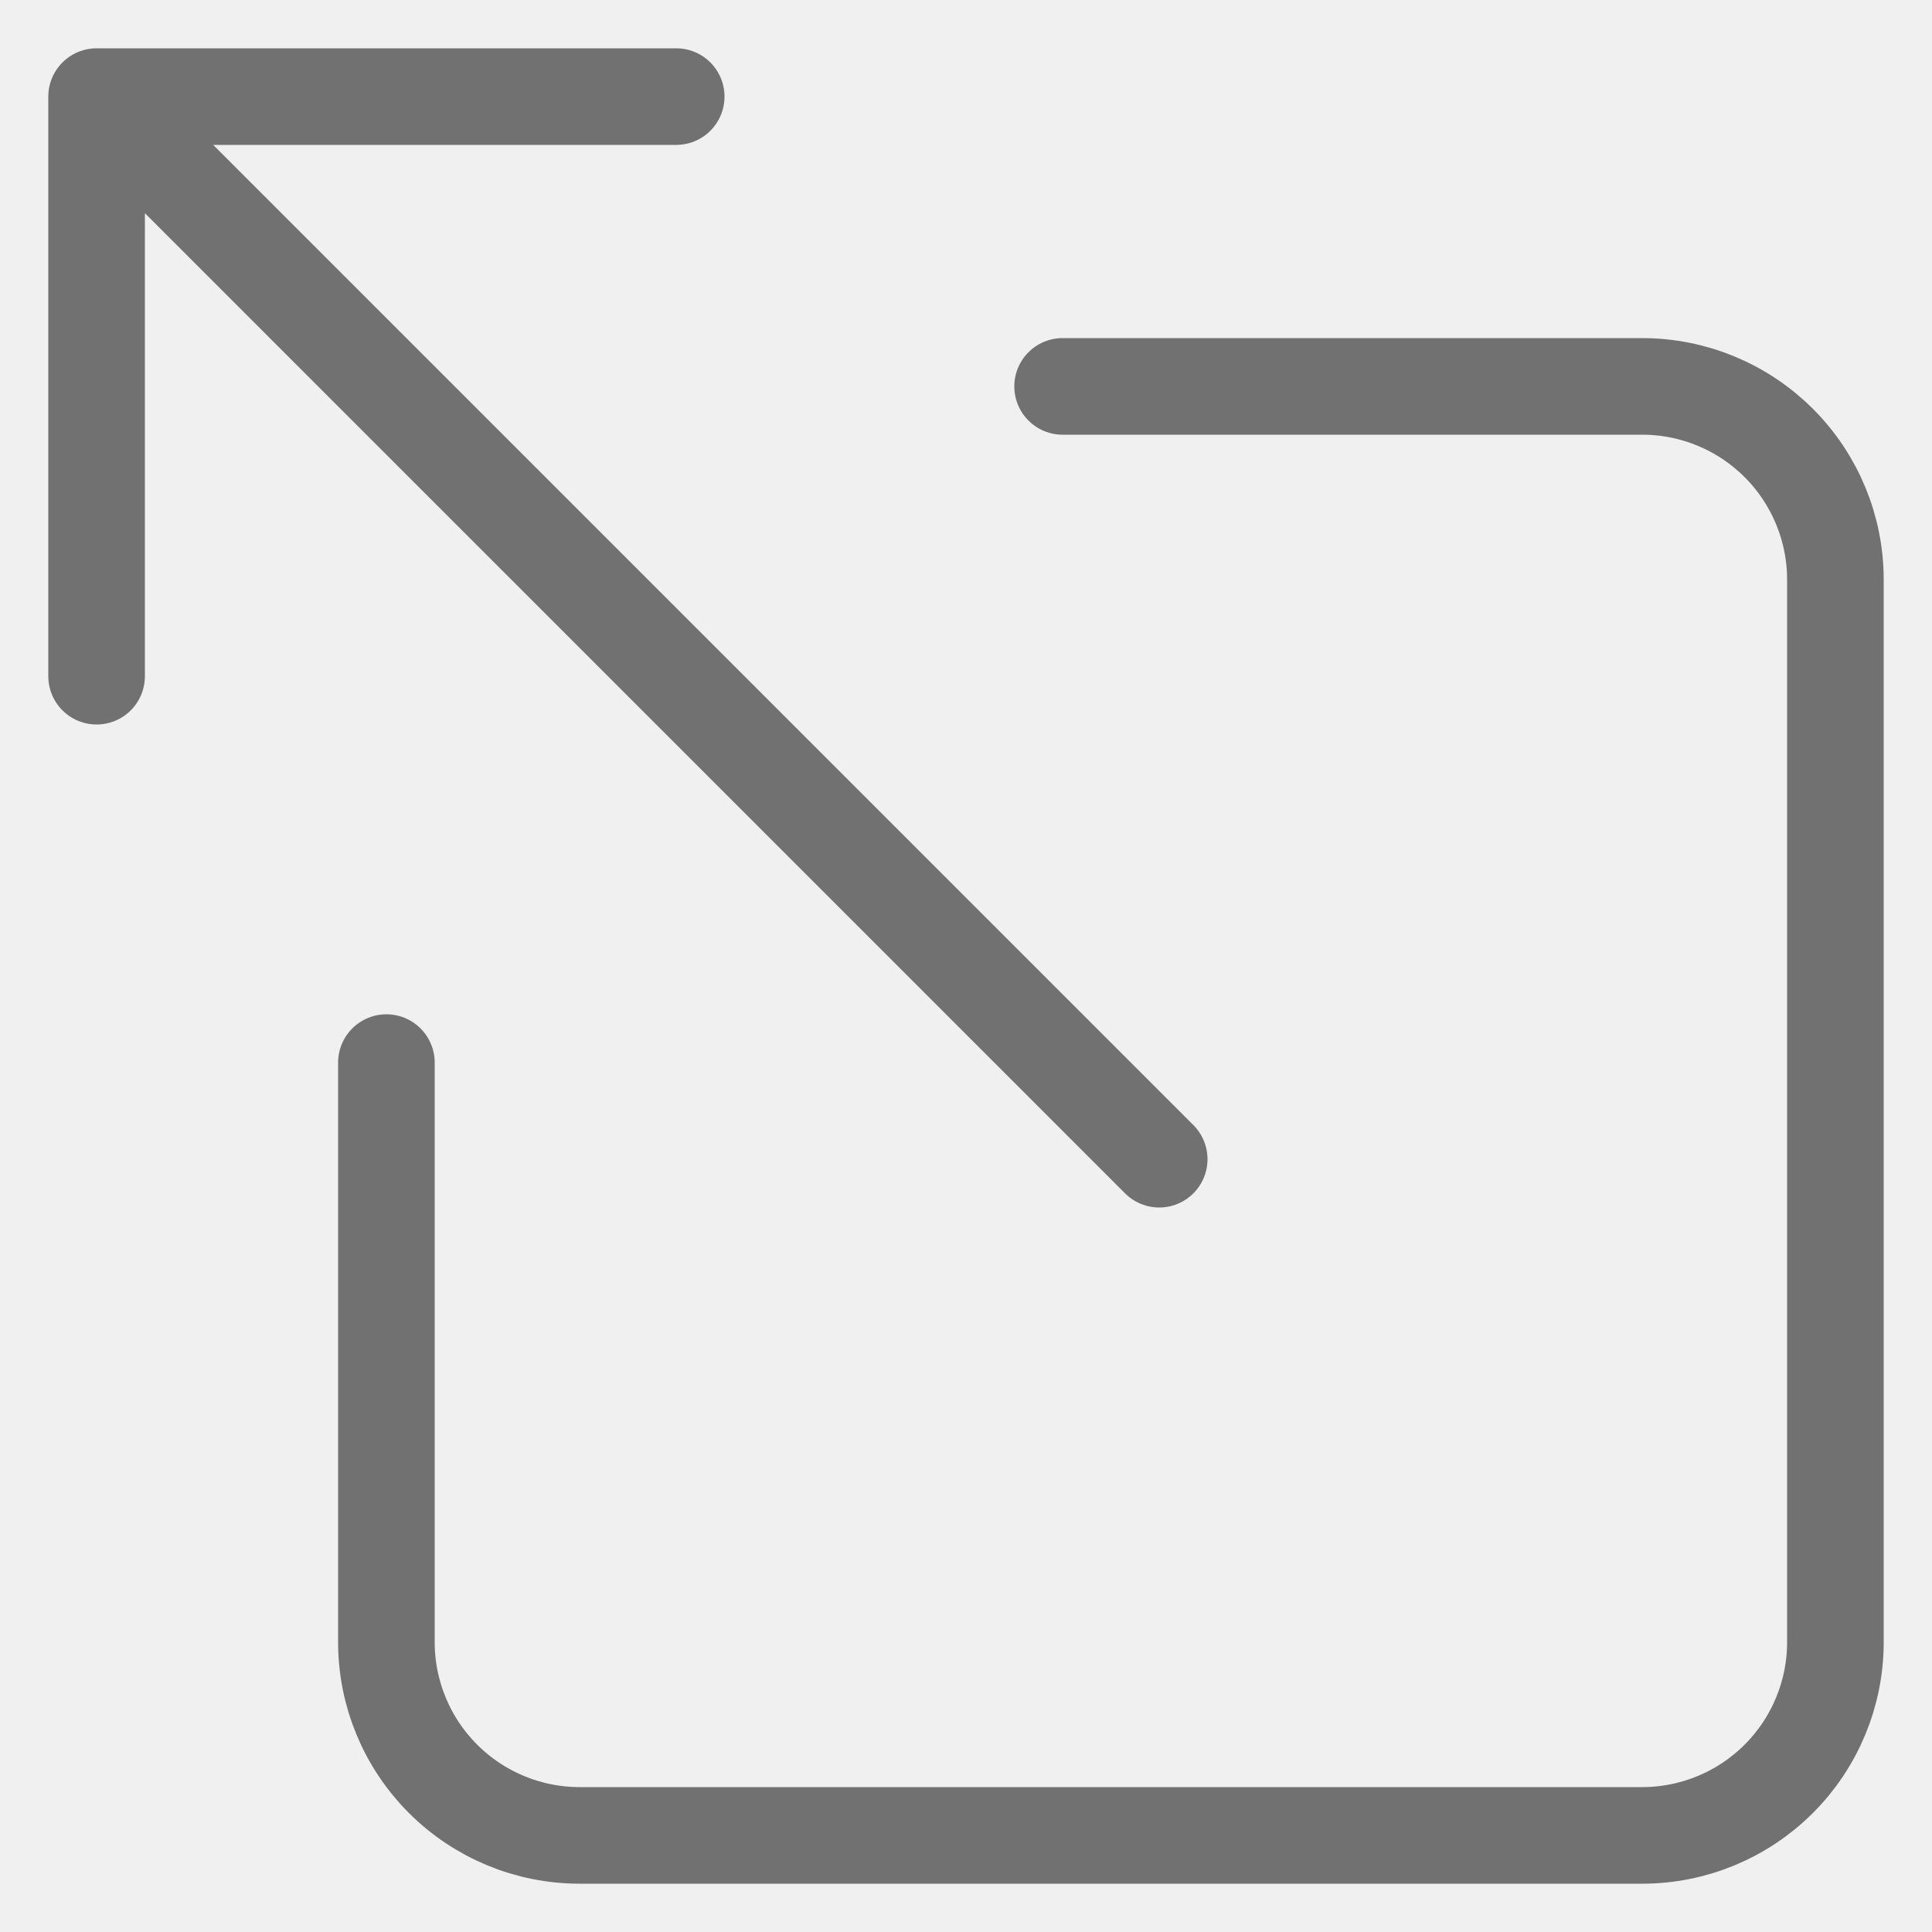
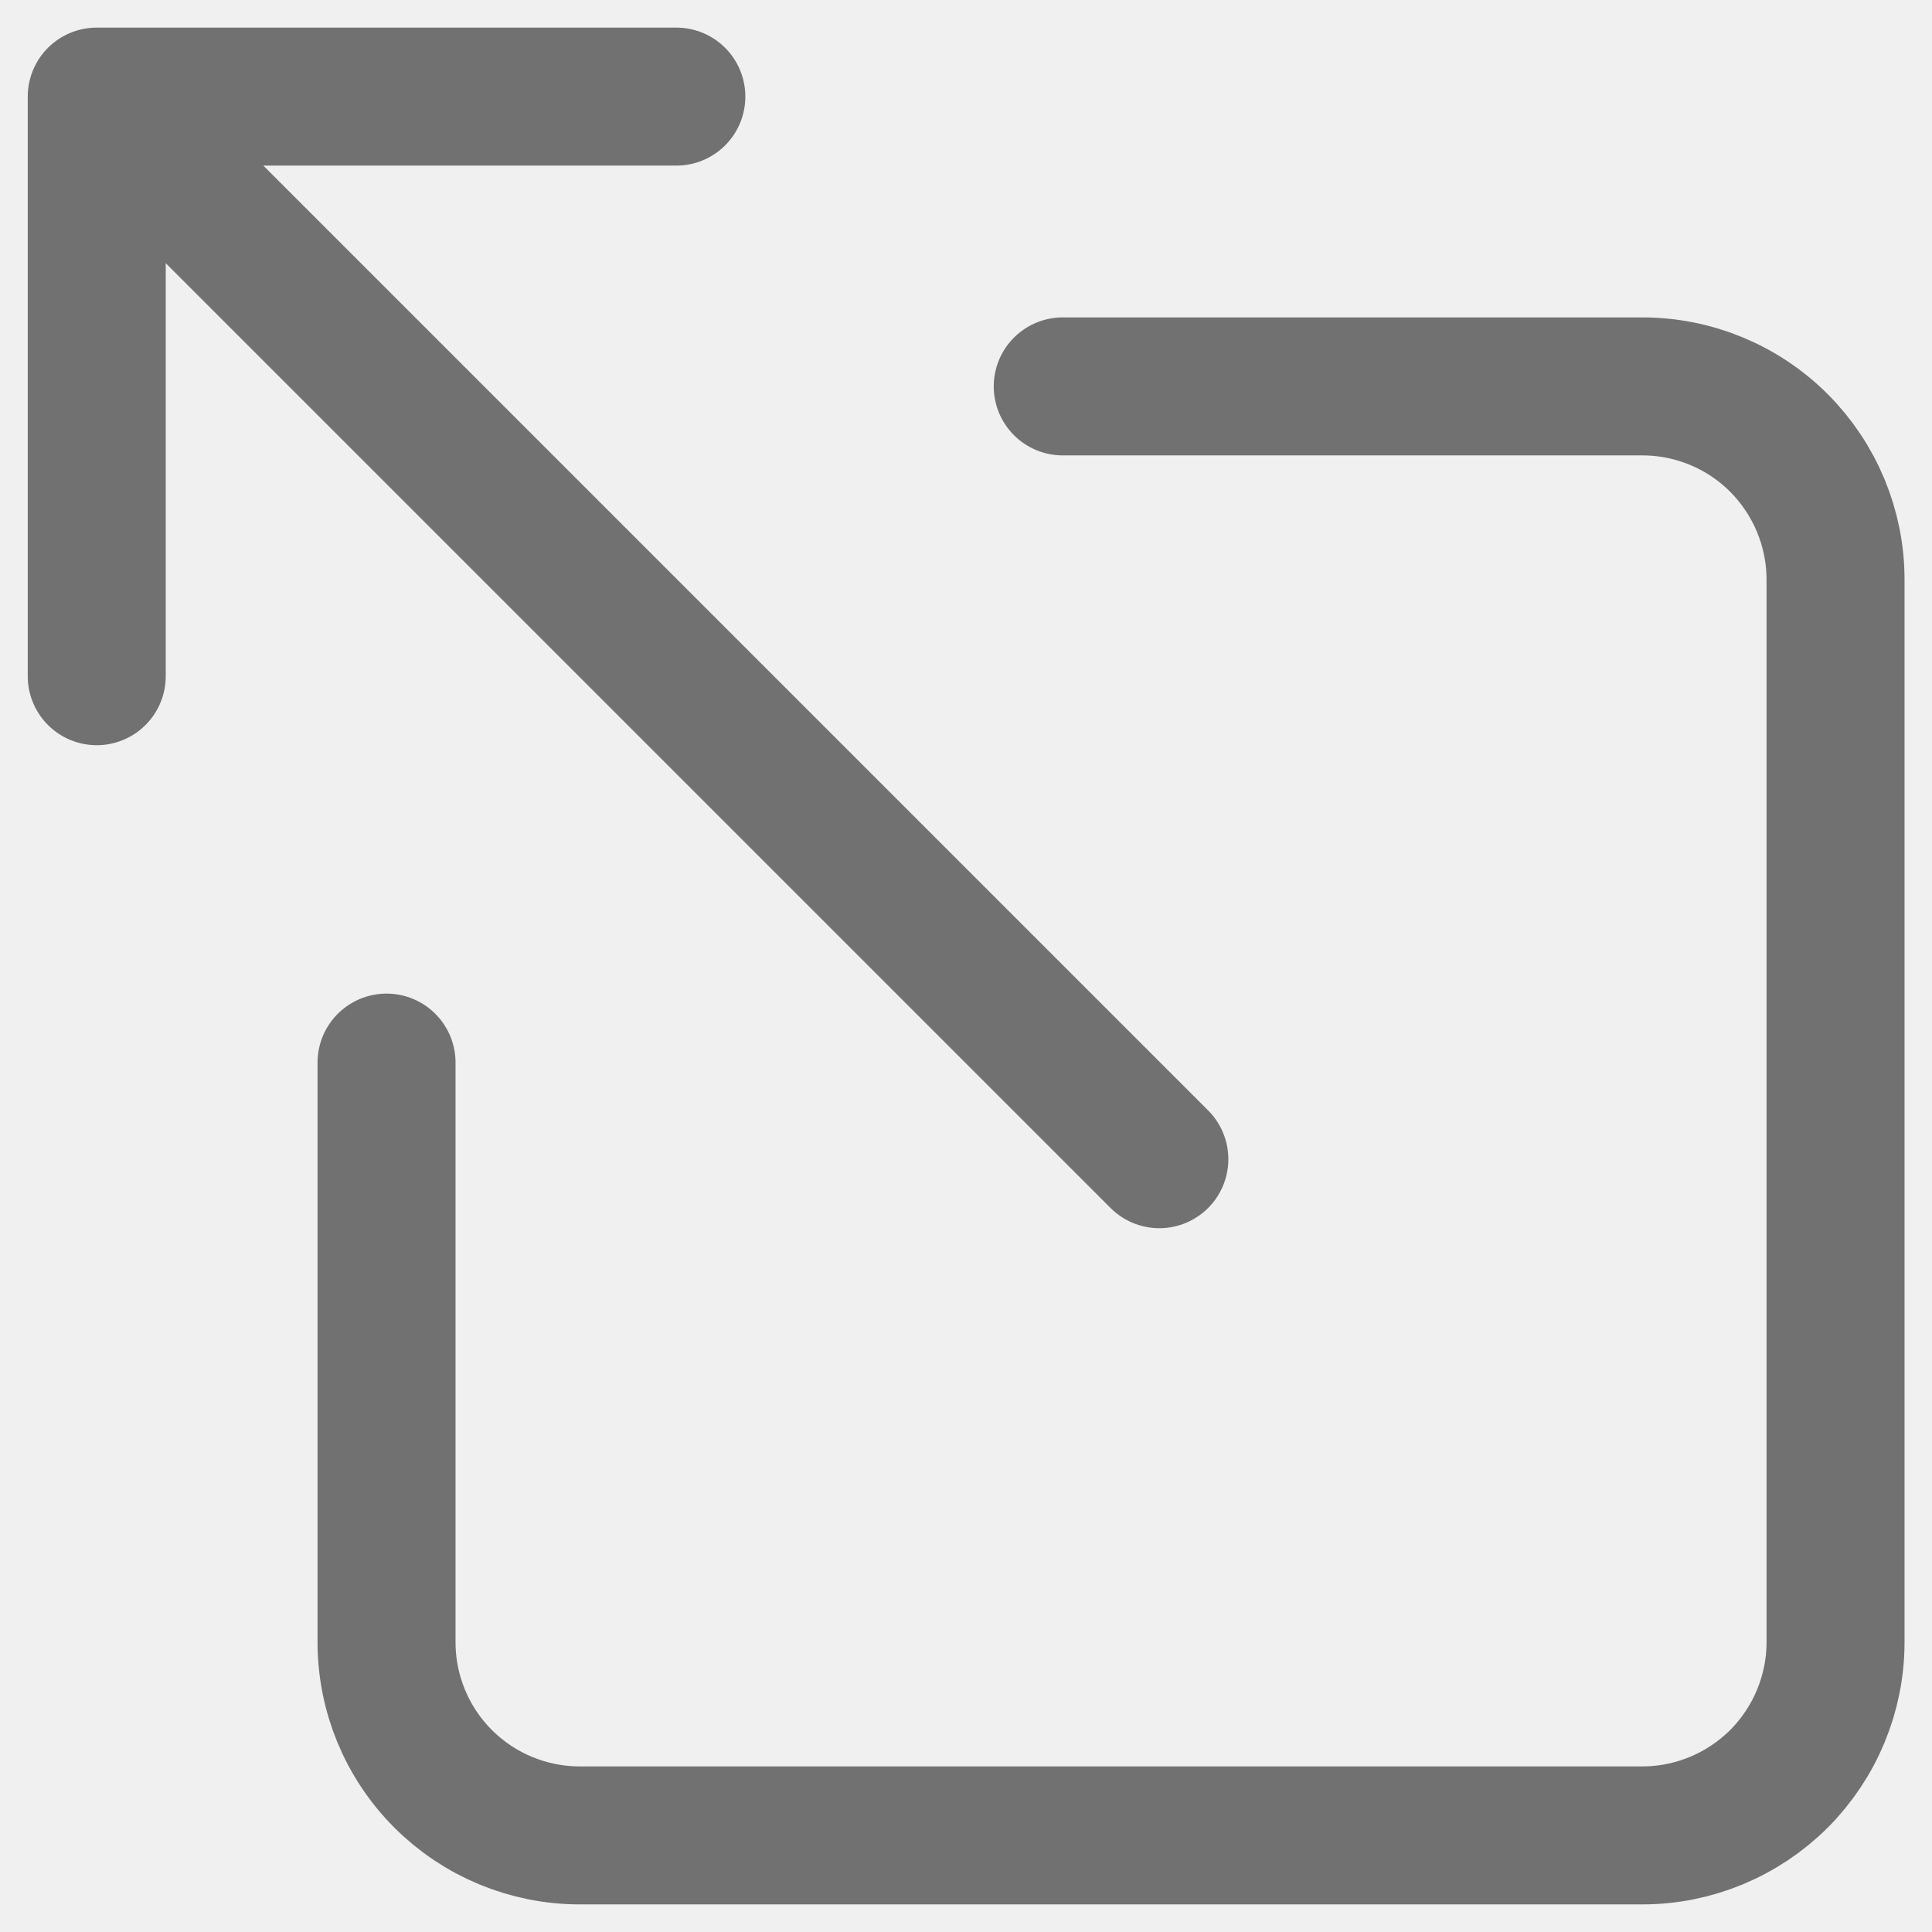
- <svg xmlns="http://www.w3.org/2000/svg" width="20" height="20" viewBox="0 0 20 20" fill="none">
+ <svg xmlns="http://www.w3.org/2000/svg" width="14" height="14" viewBox="0 0 14 14" fill="none">
  <g clip-path="url(#clip0_1318_336)">
-     <path d="M4 11V17C4 17.53 4.211 18.039 4.586 18.414C4.961 18.789 5.47 19 6 19H17C17.53 19 18.039 18.789 18.414 18.414C18.789 18.039 19 17.53 19 17V6C19 5.47 18.789 4.961 18.414 4.586C18.039 4.211 17.53 4 17 4H11M7 1H1M1 1V7M1 1L12 12" stroke="#717171" stroke-linecap="round" stroke-linejoin="round" />
+     <path d="M2.801 7.7V11.9C2.801 12.271 2.948 12.627 3.211 12.89C3.473 13.152 3.829 13.3 4.201 13.3H11.901C12.272 13.3 12.628 13.152 12.891 12.89C13.153 12.627 13.301 12.271 13.301 11.9V4.2C13.301 3.829 13.153 3.473 12.891 3.21C12.628 2.947 12.272 2.8 11.901 2.8H7.701M4.901 0.7H0.701M0.701 0.7V4.9M0.701 0.7L8.401 8.4" stroke="#717171" stroke-linecap="round" stroke-linejoin="round" />
  </g>
  <defs>
    <clipPath id="clip0_1318_336">
-       <rect width="20" height="20" fill="white" />
+       <rect width="14" height="14" fill="white" />
    </clipPath>
  </defs>
</svg>
